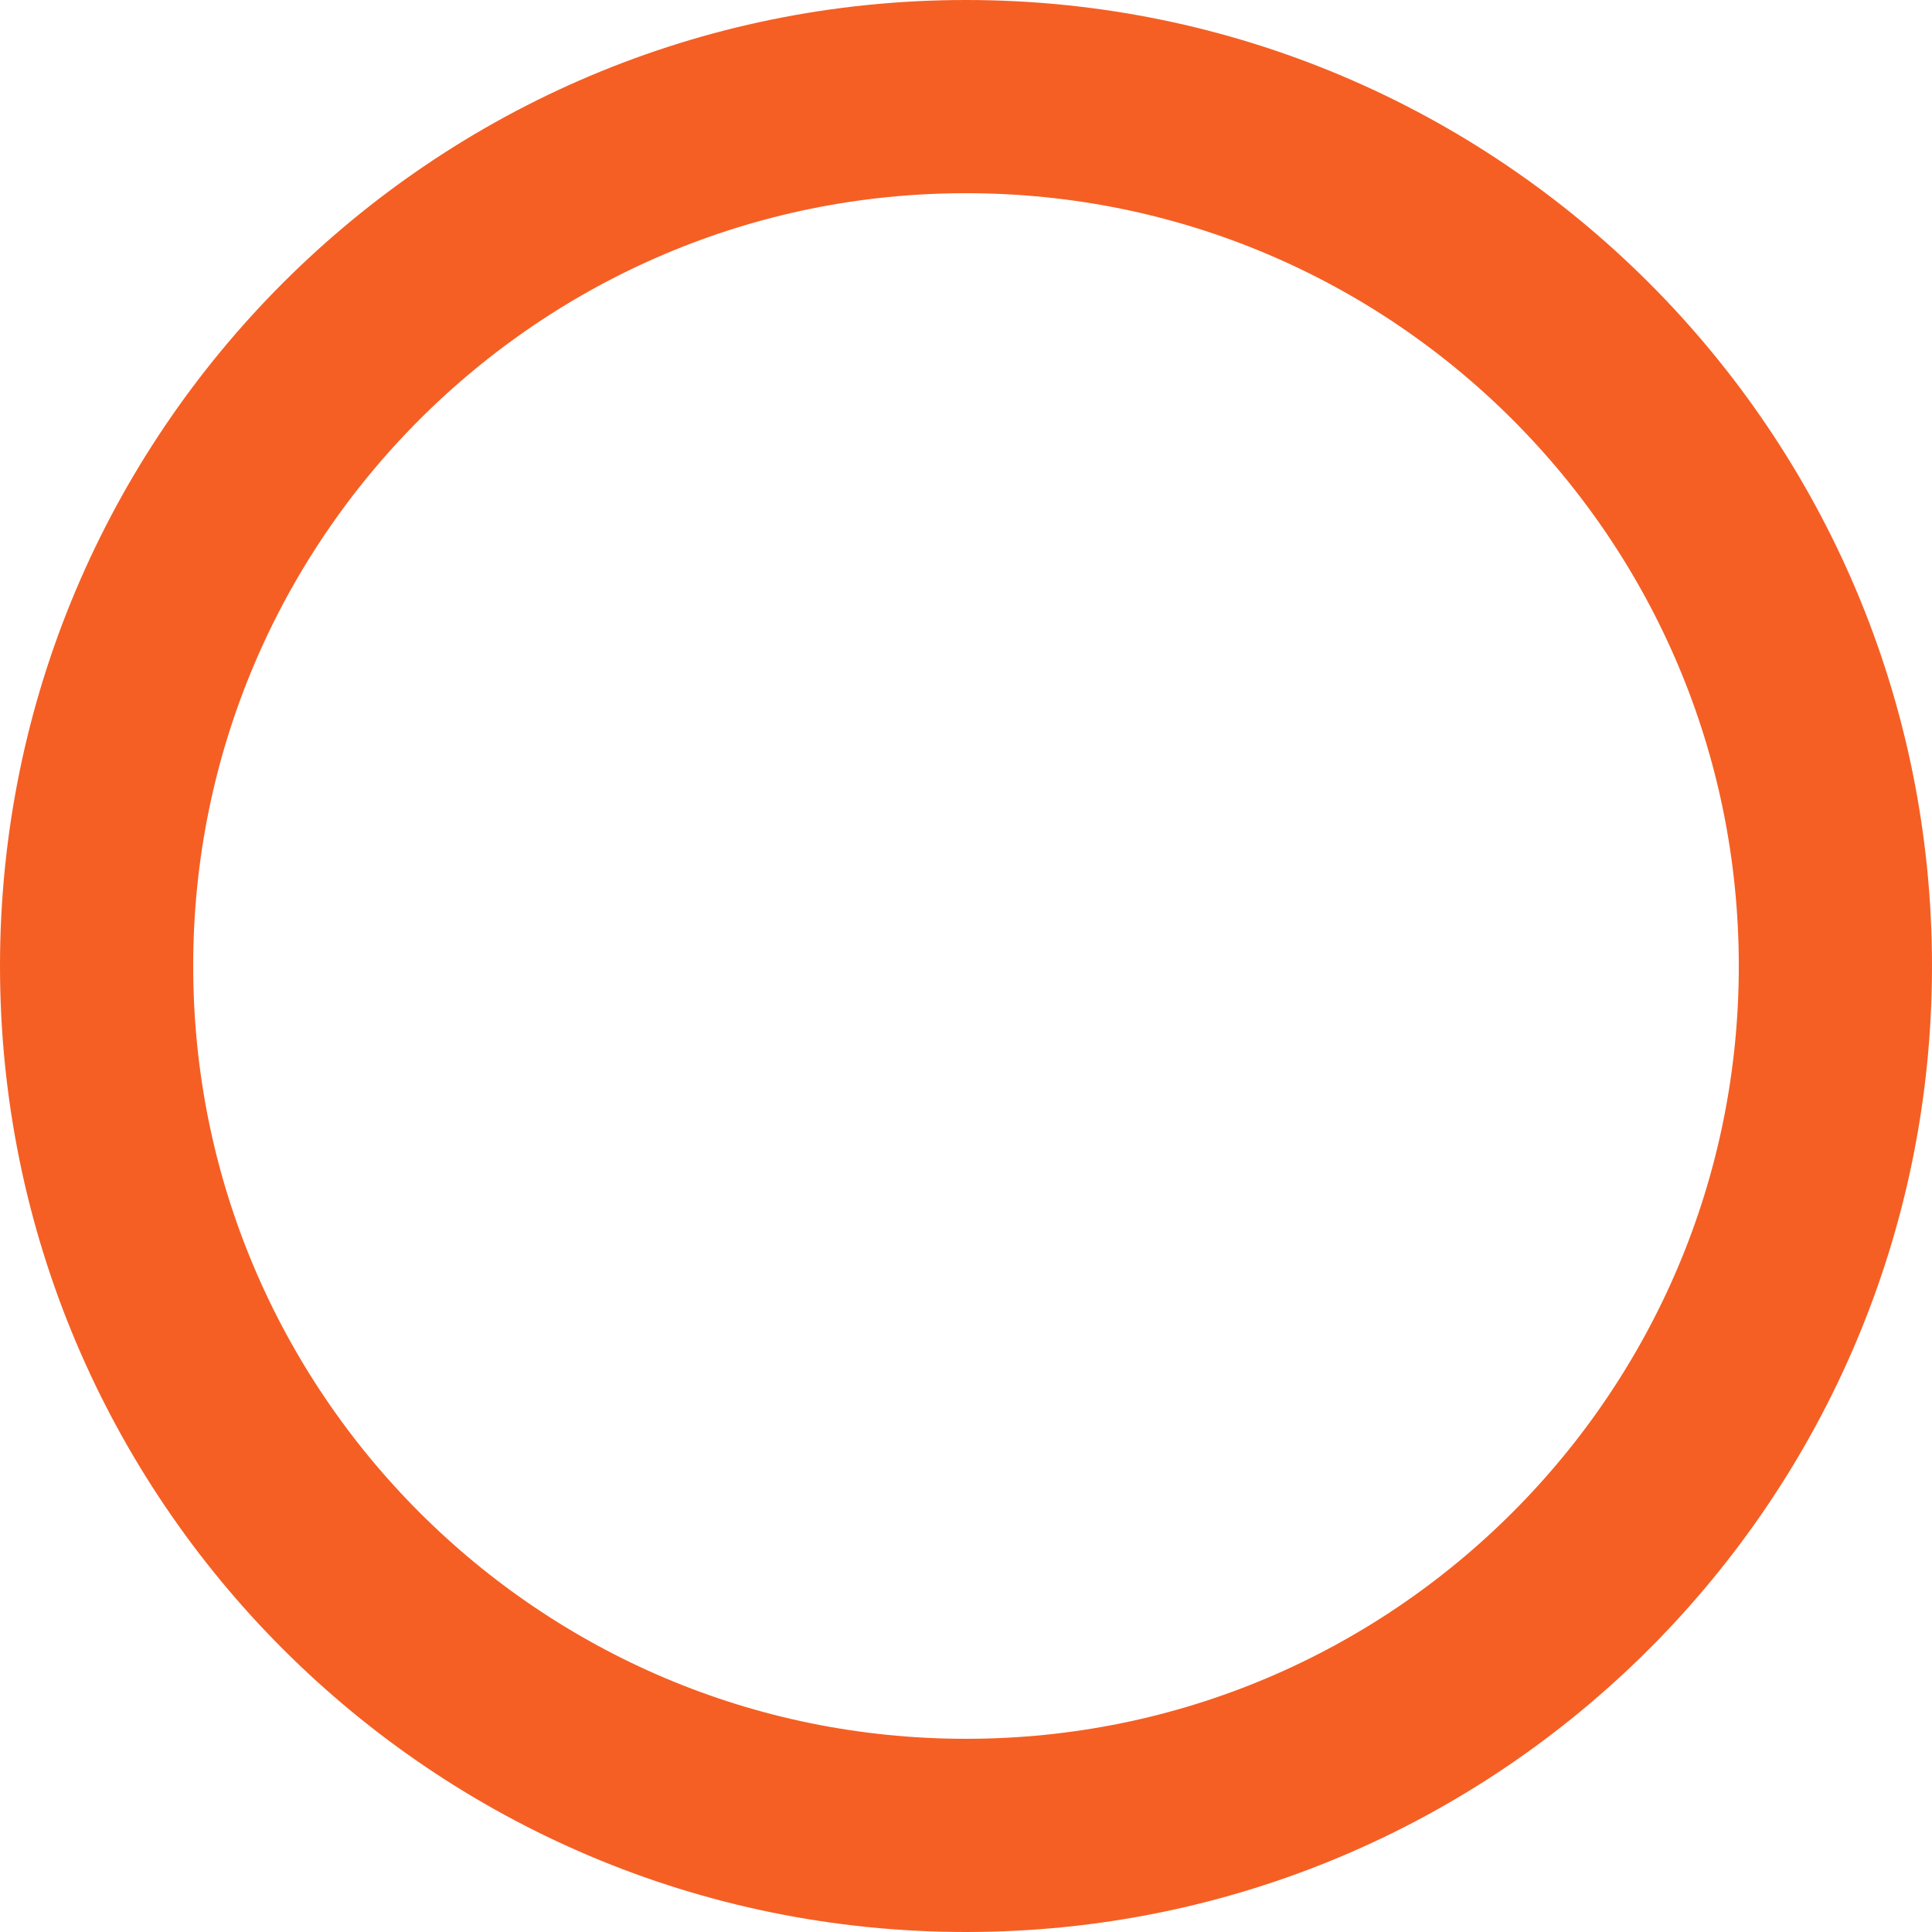
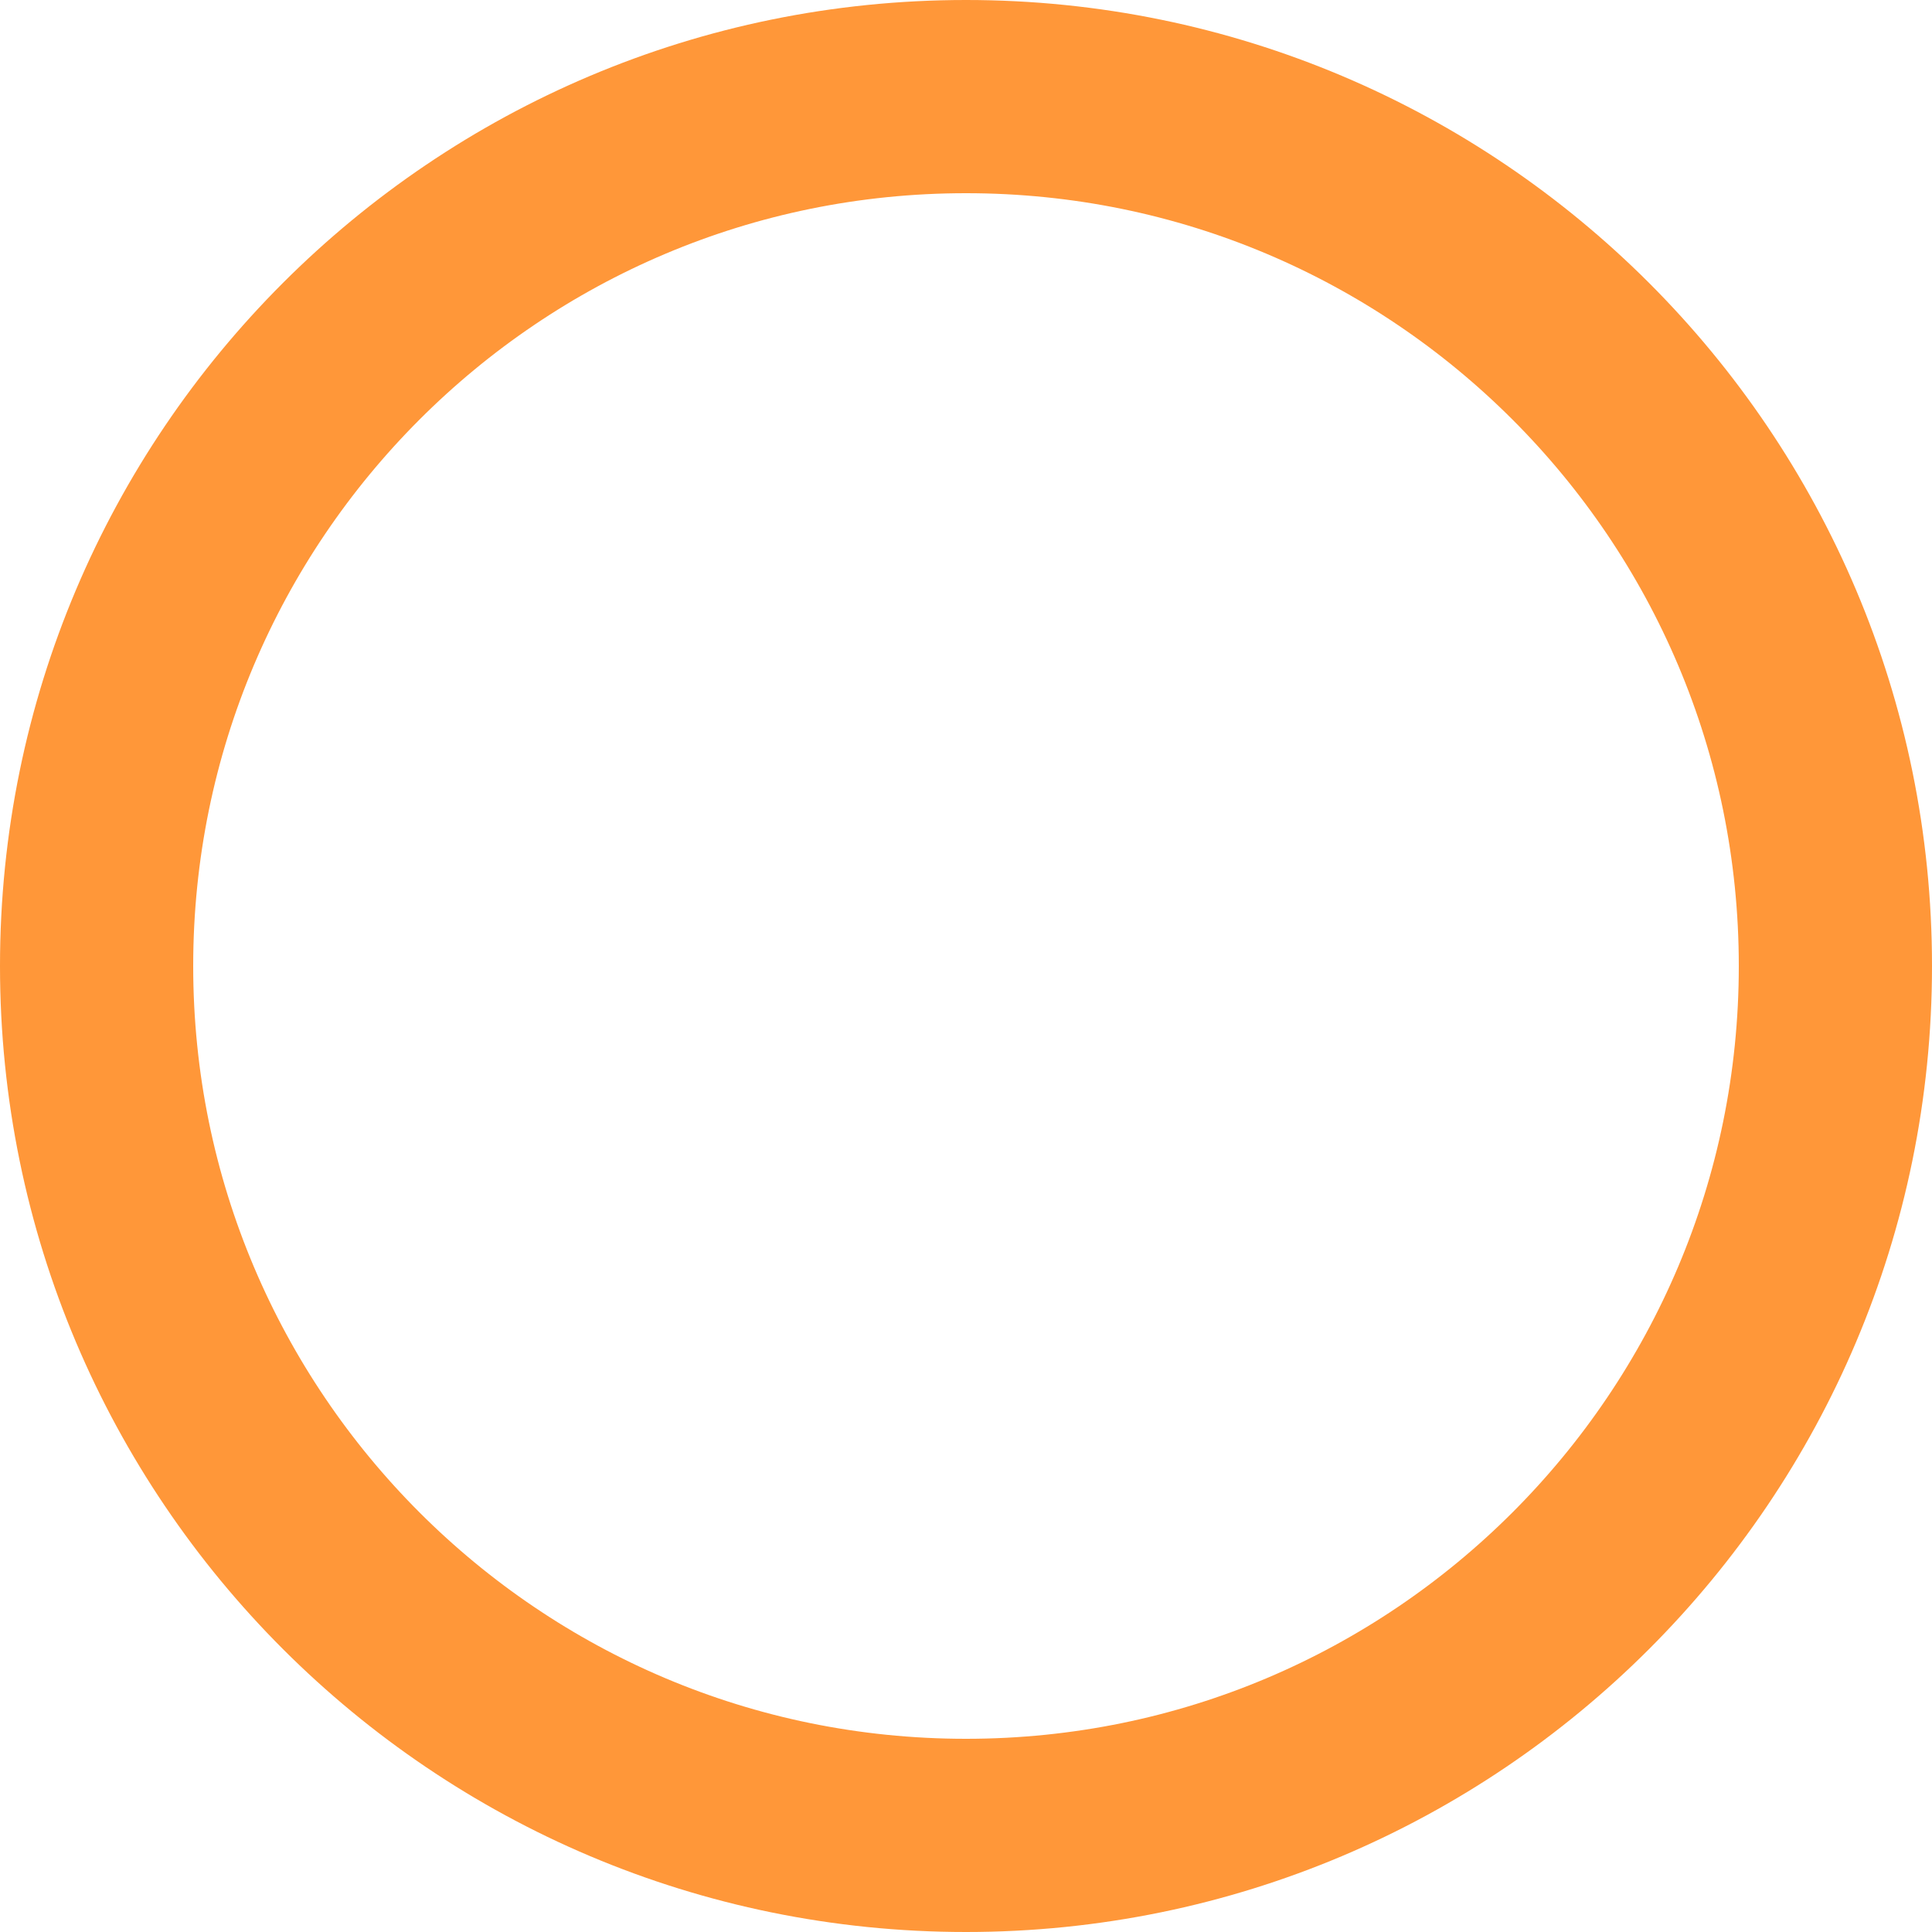
<svg xmlns="http://www.w3.org/2000/svg" width="20" height="20" viewBox="0 0 20 20">
  <defs>
    <clipPath id="clip-0">
      <path clip-rule="evenodd" d="M 10 0 C 15.523 0 20 4.477 20 10 C 20 15.523 15.523 20 10 20 C 4.477 20 0 15.523 0 10 C 0 4.477 4.477 0 10 0 Z M 10 0 " />
    </clipPath>
  </defs>
  <g clip-path="url(#clip-0)">
-     <path fill="none" stroke-width="4" stroke-linecap="butt" stroke-linejoin="miter" stroke="rgb(96.078%, 37.254%, 14.117%)" stroke-opacity="1" stroke-miterlimit="5" d="M 10 0 C 15.523 0 20 4.477 20 10 C 20 15.523 15.523 20 10 20 C 4.477 20 0 15.523 0 10 C 0 4.477 4.477 0 10 0 Z M 10 0 " />
+     <path fill="none" stroke-width="4" stroke-linecap="butt" stroke-linejoin="miter" stroke="rgb(100%, 59.2%, 22.3%)" stroke-opacity="1" stroke-miterlimit="5" d="M 10 0 C 15.523 0 20 4.477 20 10 C 20 15.523 15.523 20 10 20 C 4.477 20 0 15.523 0 10 C 0 4.477 4.477 0 10 0 Z M 10 0 " />
  </g>
</svg>
